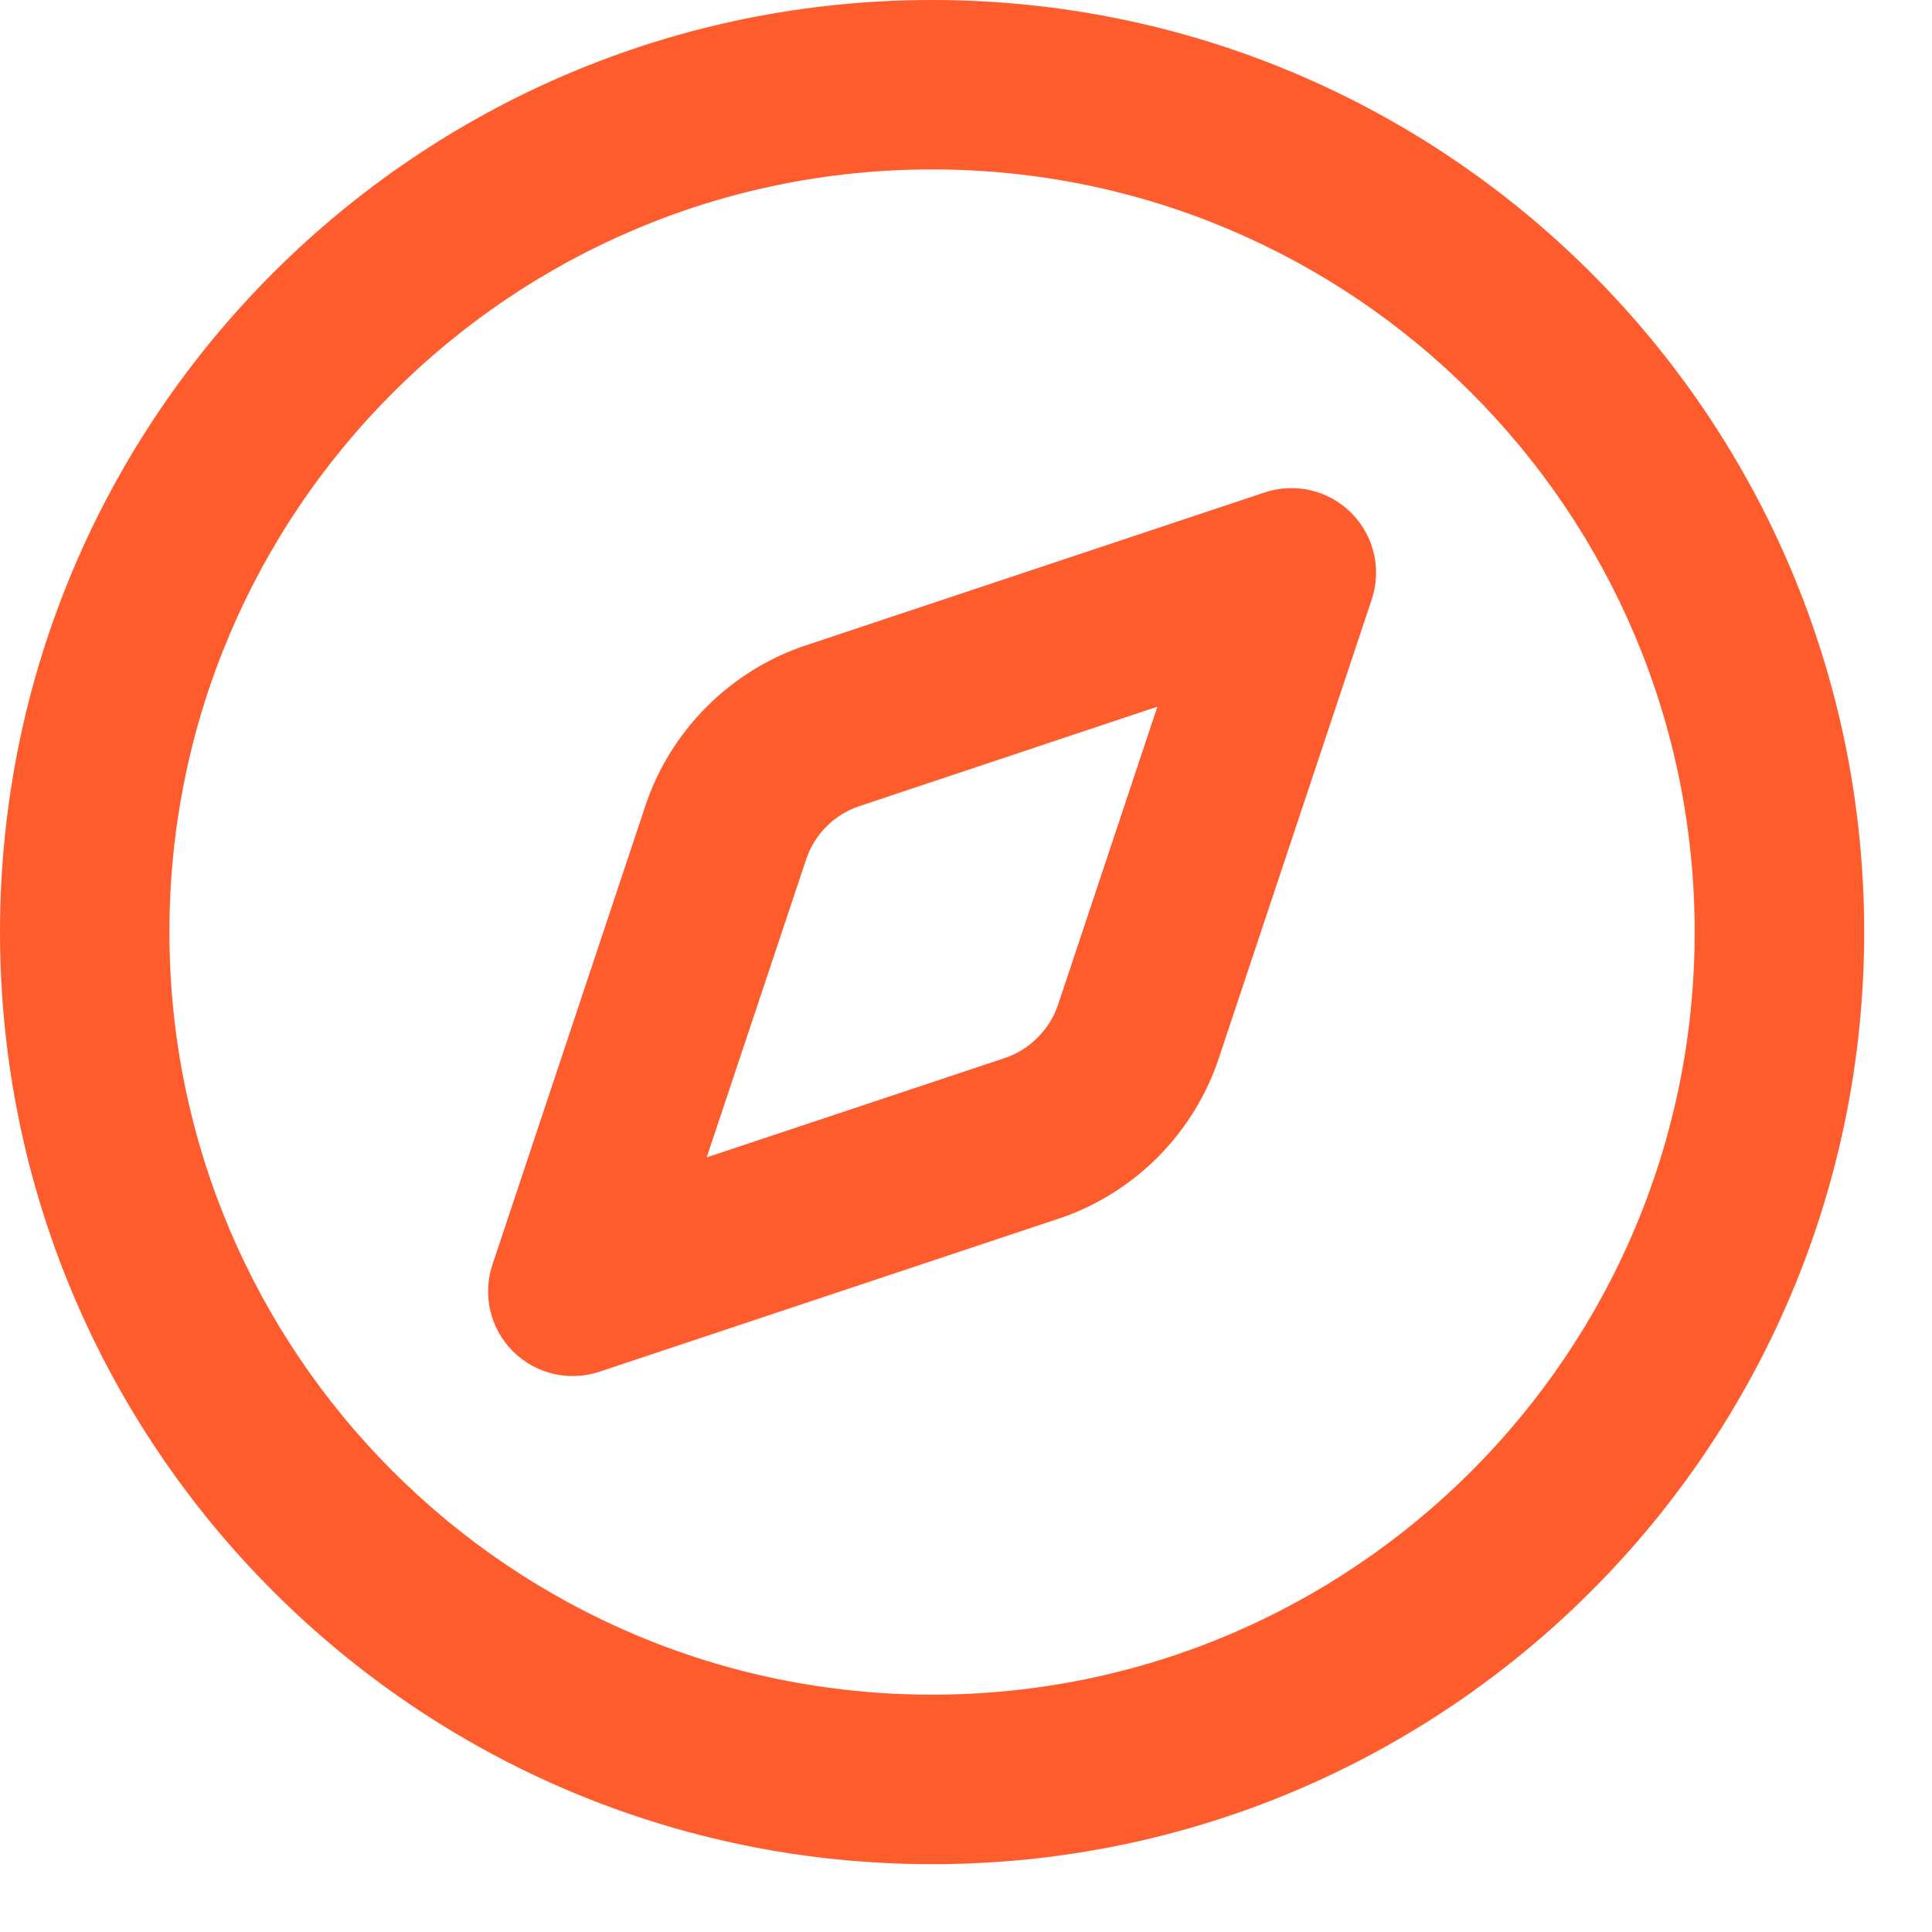
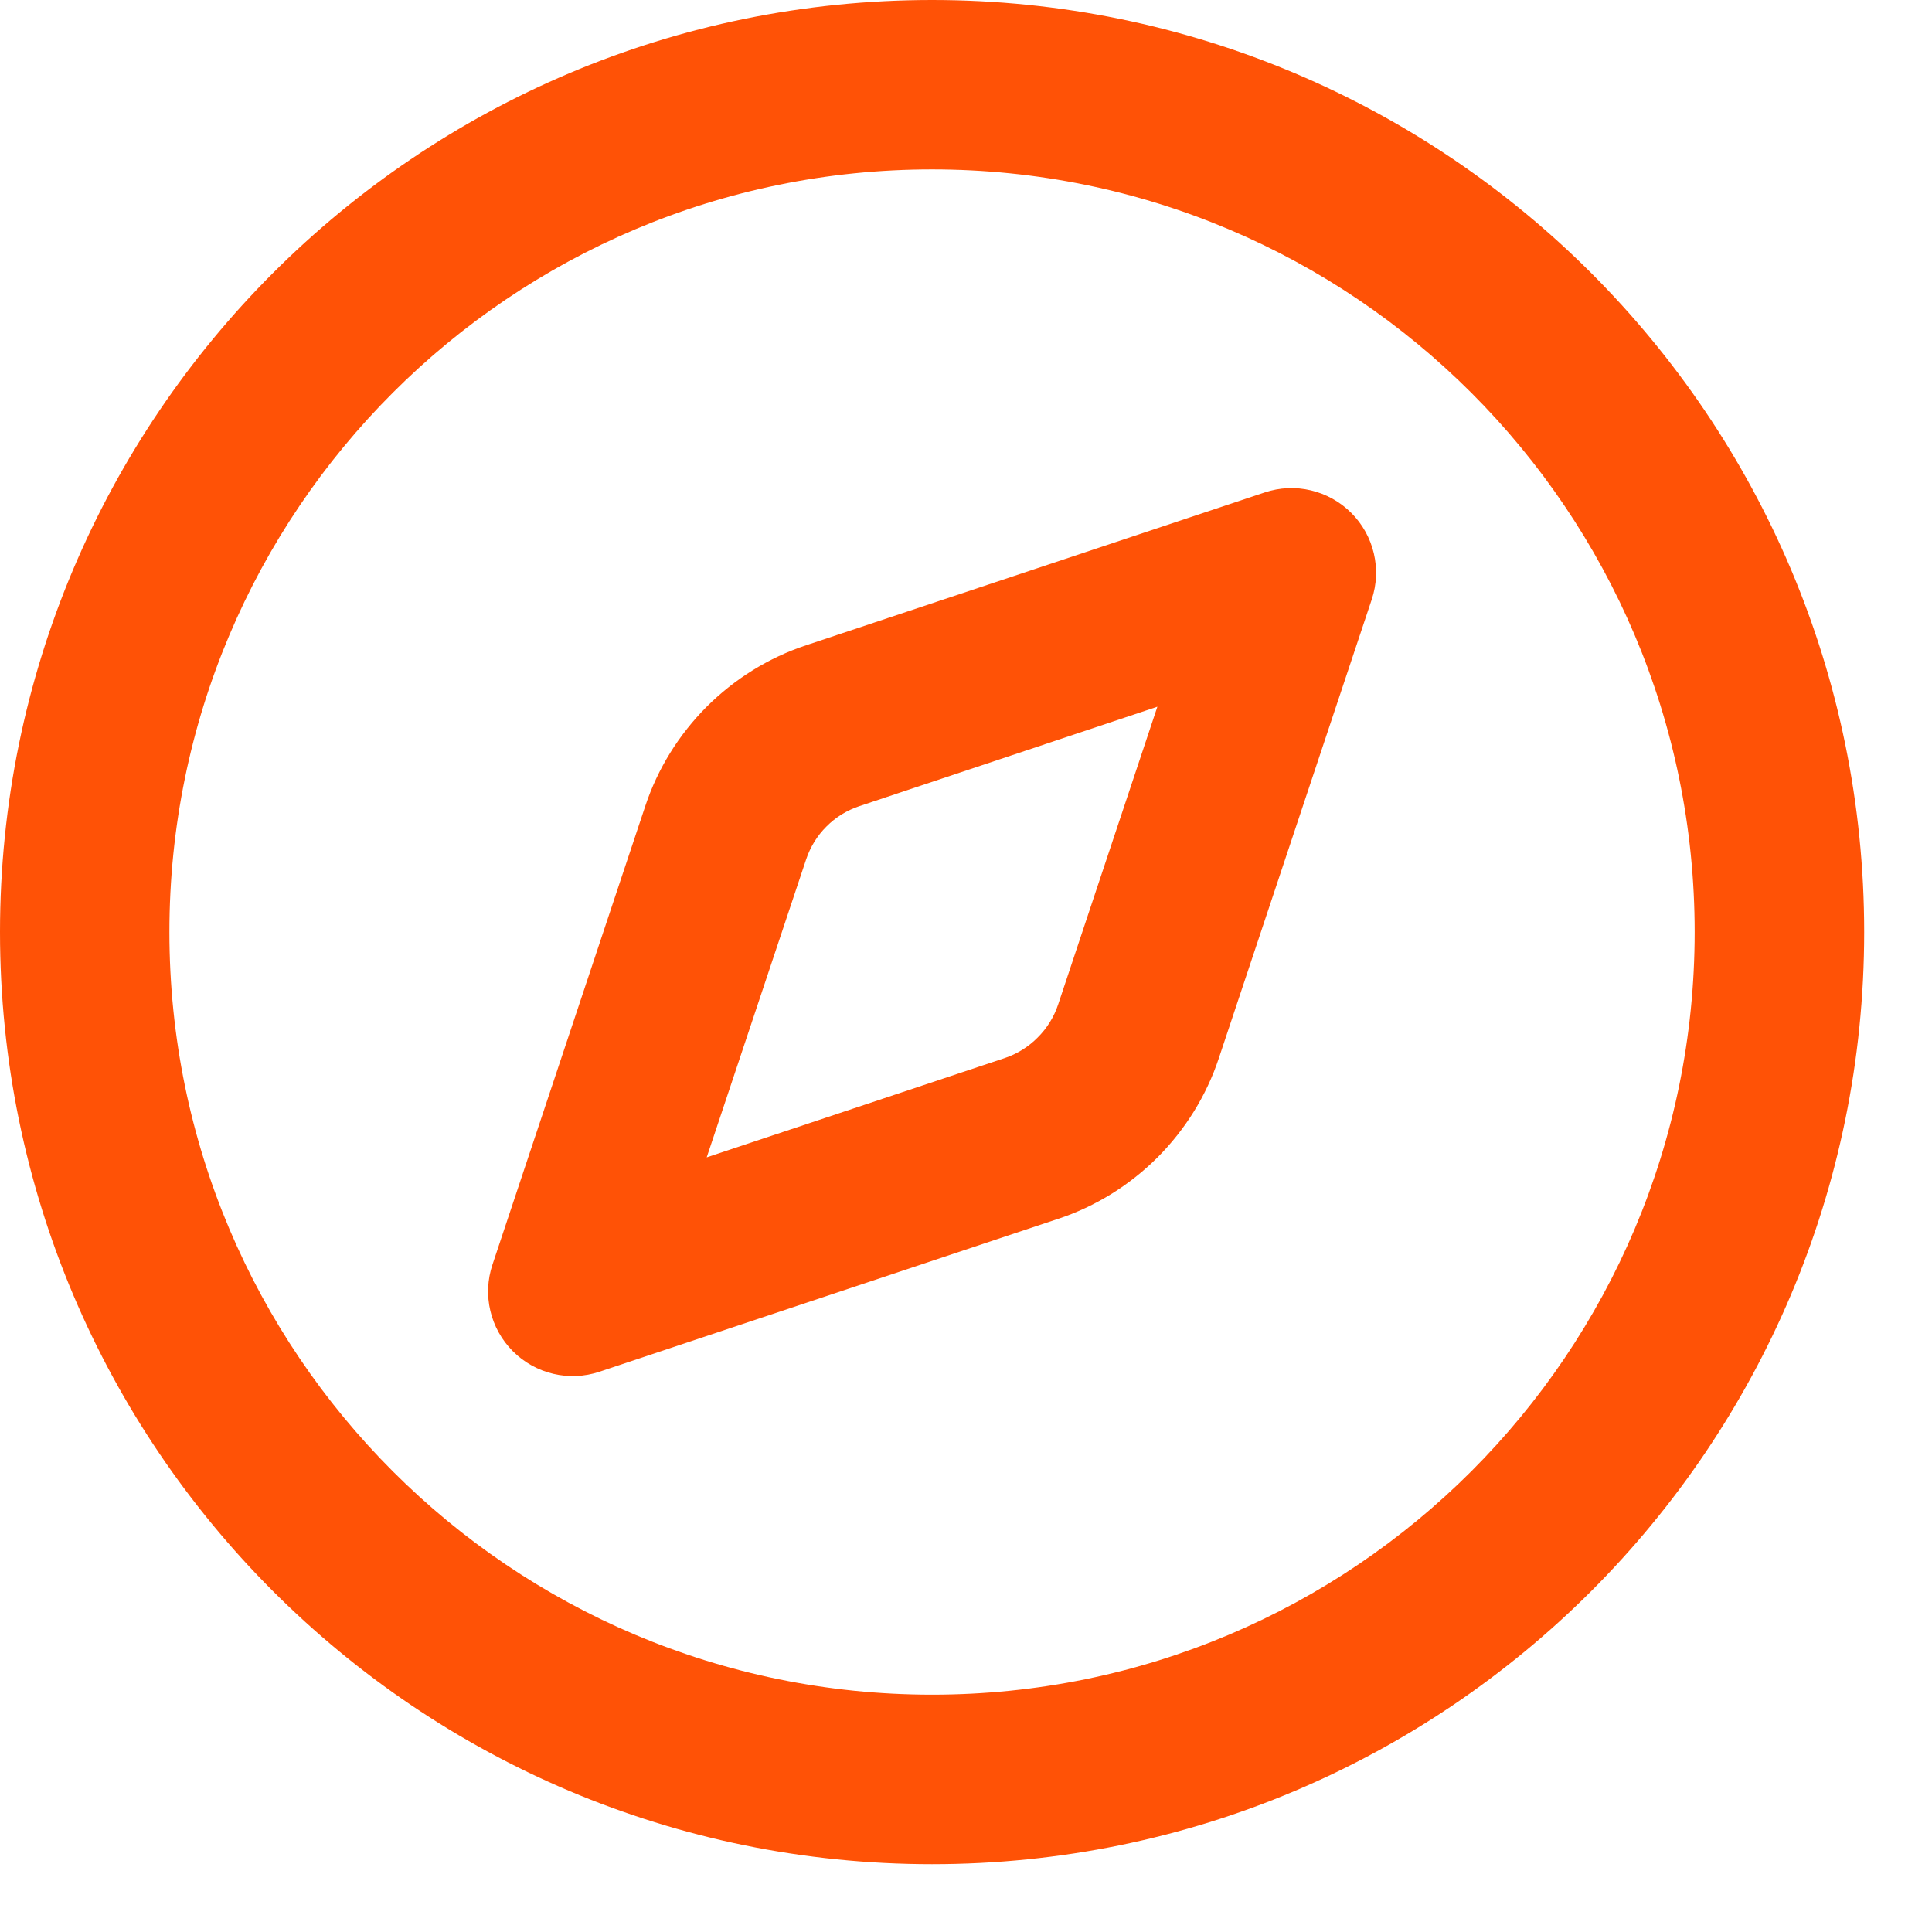
<svg xmlns="http://www.w3.org/2000/svg" width="19" height="19" viewBox="0 0 19 19" fill="none">
-   <path d="M16.666 9.166C16.666 5.024 13.308 1.666 9.166 1.666C5.024 1.666 1.666 5.024 1.666 9.166C1.666 13.308 5.024 16.666 9.166 16.666C13.308 16.666 16.666 13.308 16.666 9.166ZM12.437 4.843C12.736 4.743 13.066 4.821 13.289 5.044C13.512 5.267 13.59 5.597 13.49 5.896L11.987 10.405C11.865 10.774 11.657 11.108 11.383 11.383C11.108 11.657 10.774 11.865 10.405 11.987L5.896 13.49C5.597 13.59 5.267 13.512 5.044 13.289C4.821 13.066 4.743 12.736 4.843 12.437L6.346 7.927C6.468 7.559 6.676 7.225 6.95 6.95C7.225 6.676 7.559 6.468 7.927 6.346L12.437 4.843ZM8.454 7.927C8.331 7.968 8.219 8.036 8.128 8.128C8.036 8.219 7.968 8.331 7.927 8.454L6.95 11.382L9.879 10.406C10.002 10.365 10.113 10.296 10.204 10.204C10.296 10.113 10.365 10.002 10.406 9.879L11.382 6.95L8.454 7.927ZM18.333 9.166C18.333 14.229 14.229 18.333 9.166 18.333C4.104 18.333 0 14.229 0 9.166C0 4.104 4.104 0 9.166 0C14.229 0 18.333 4.104 18.333 9.166Z" fill="#ff5c2d" />
+   <path d="M16.666 9.166C16.666 5.024 13.308 1.666 9.166 1.666C5.024 1.666 1.666 5.024 1.666 9.166C1.666 13.308 5.024 16.666 9.166 16.666C13.308 16.666 16.666 13.308 16.666 9.166ZM12.437 4.843C12.736 4.743 13.066 4.821 13.289 5.044C13.512 5.267 13.59 5.597 13.49 5.896L11.987 10.405C11.865 10.774 11.657 11.108 11.383 11.383C11.108 11.657 10.774 11.865 10.405 11.987L5.896 13.49C5.597 13.59 5.267 13.512 5.044 13.289C4.821 13.066 4.743 12.736 4.843 12.437L6.346 7.927C6.468 7.559 6.676 7.225 6.95 6.95C7.225 6.676 7.559 6.468 7.927 6.346L12.437 4.843ZM8.454 7.927C8.331 7.968 8.219 8.036 8.128 8.128C8.036 8.219 7.968 8.331 7.927 8.454L6.95 11.382L9.879 10.406C10.002 10.365 10.113 10.296 10.204 10.204C10.296 10.113 10.365 10.002 10.406 9.879L11.382 6.95L8.454 7.927ZM18.333 9.166C18.333 14.229 14.229 18.333 9.166 18.333C4.104 18.333 0 14.229 0 9.166C0 4.104 4.104 0 9.166 0C14.229 0 18.333 4.104 18.333 9.166Z" fill="#FF5206" />
</svg>
